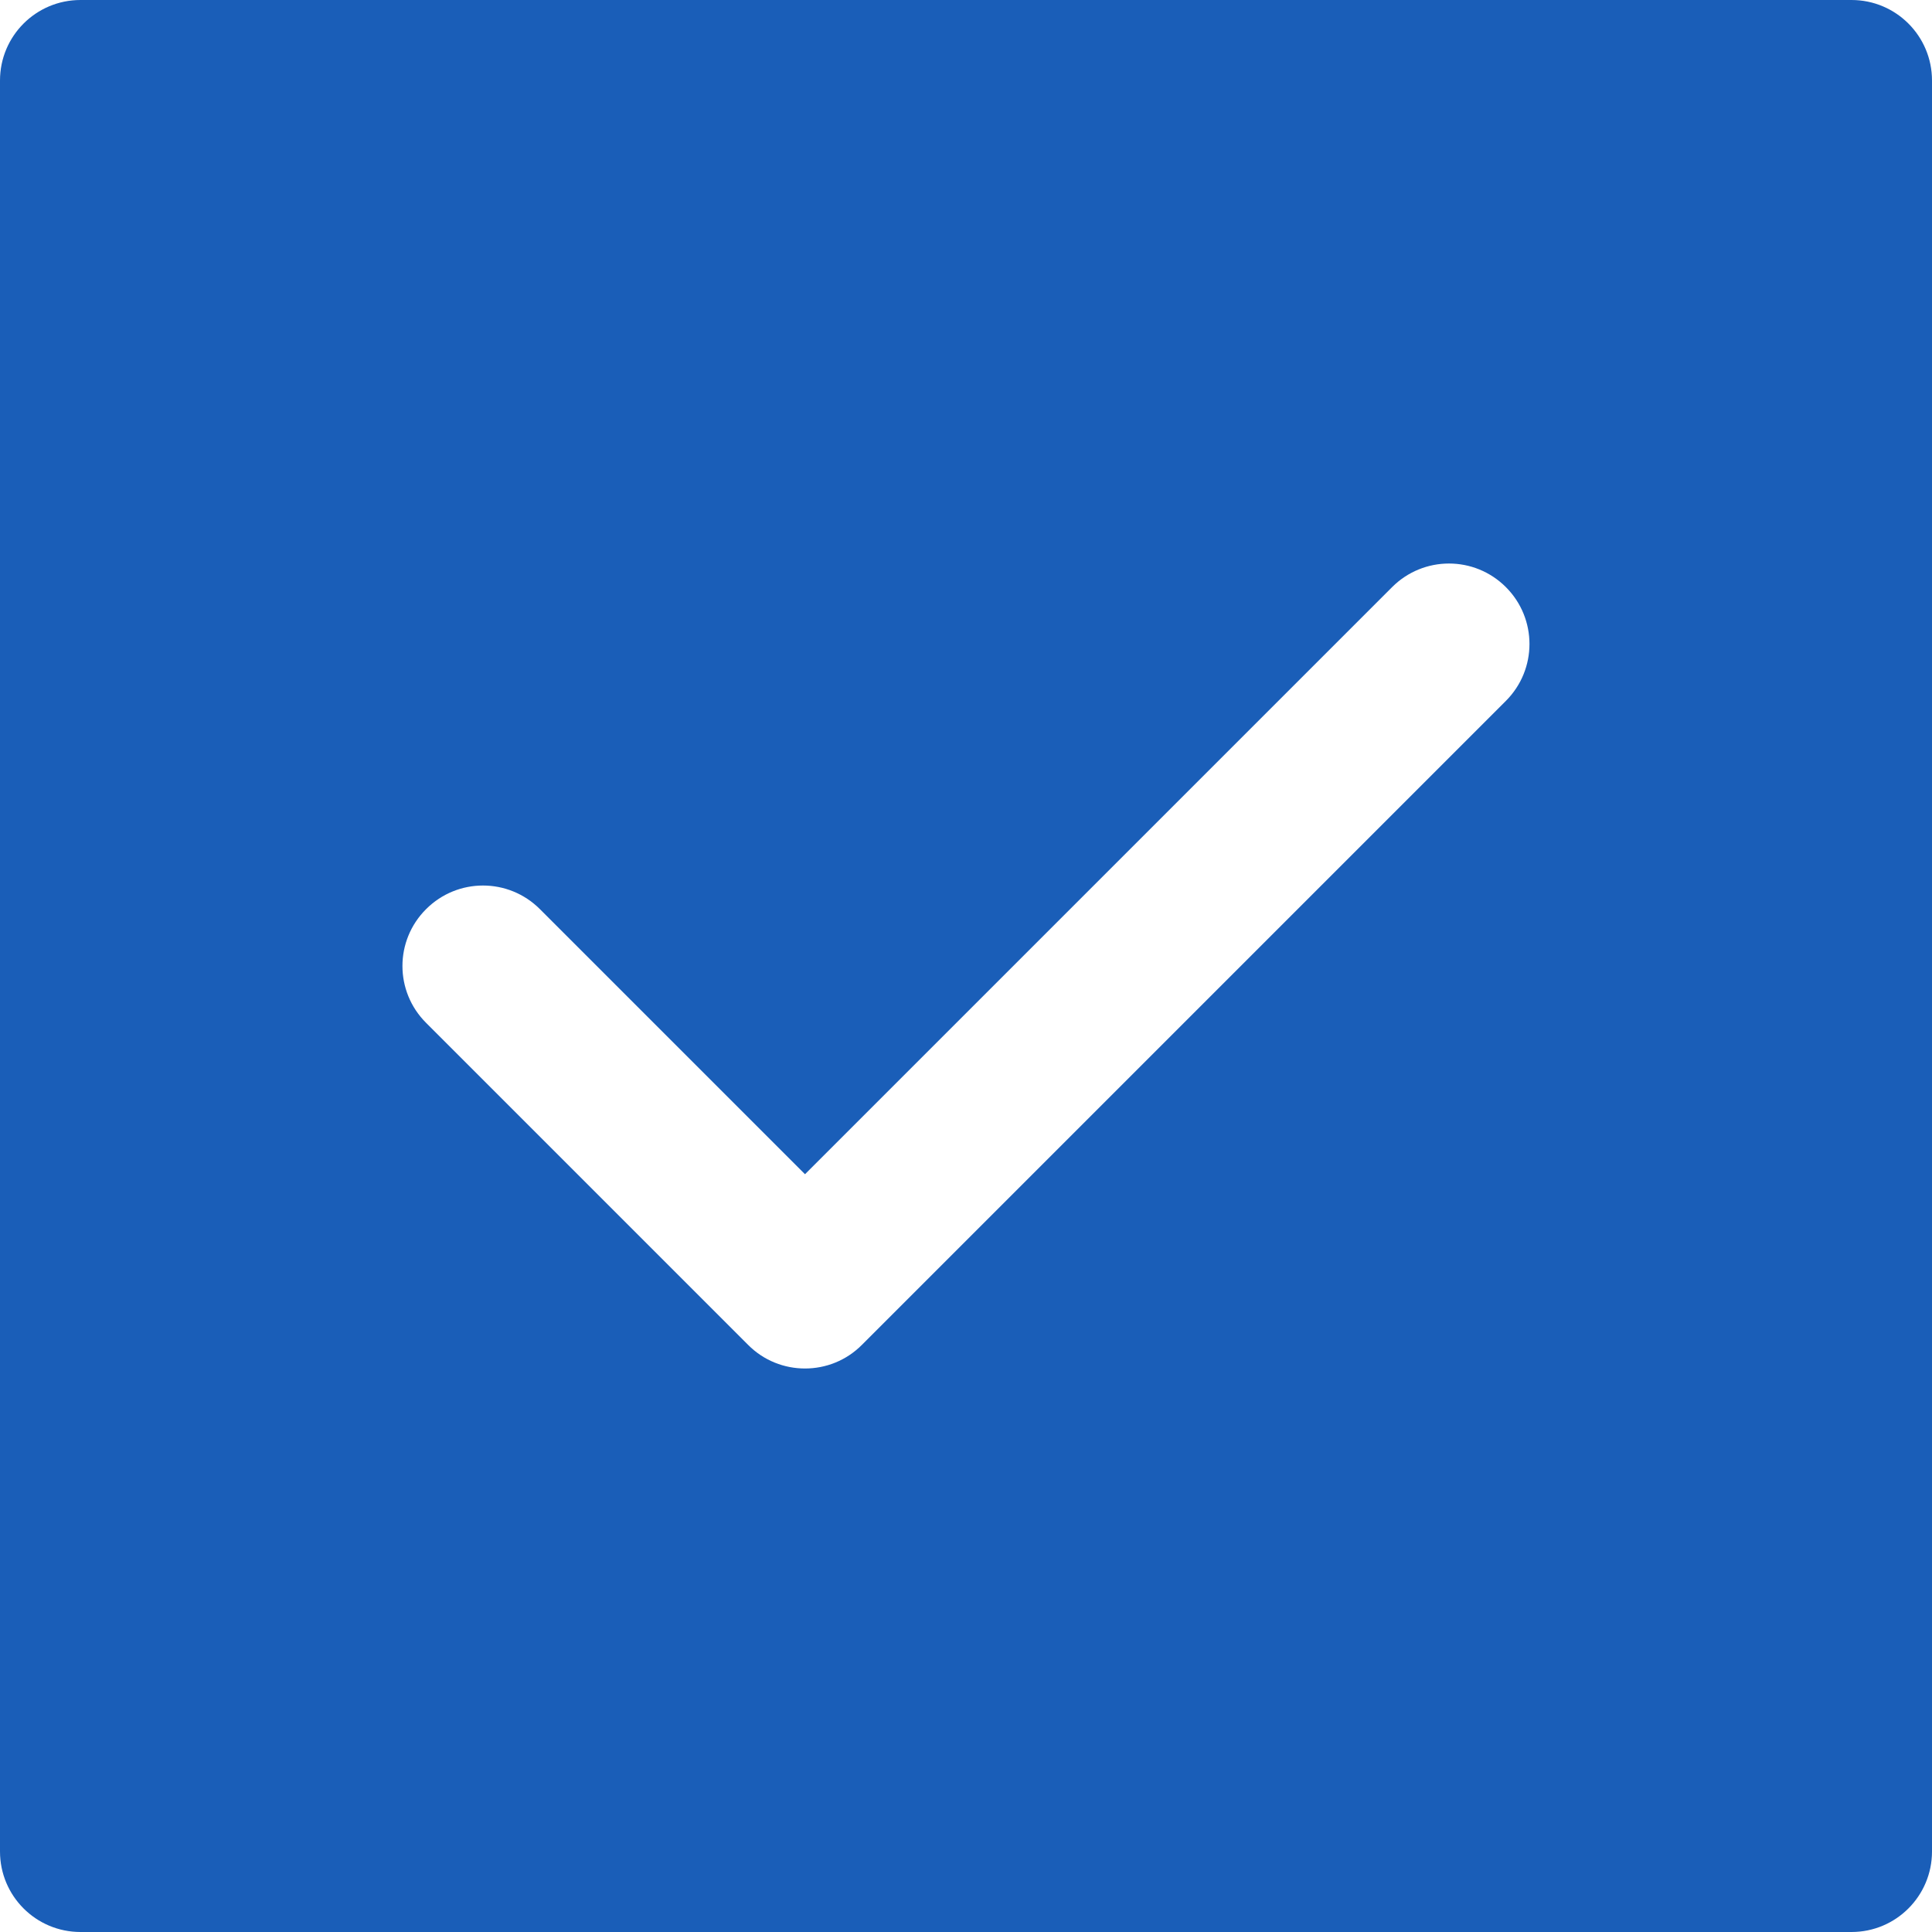
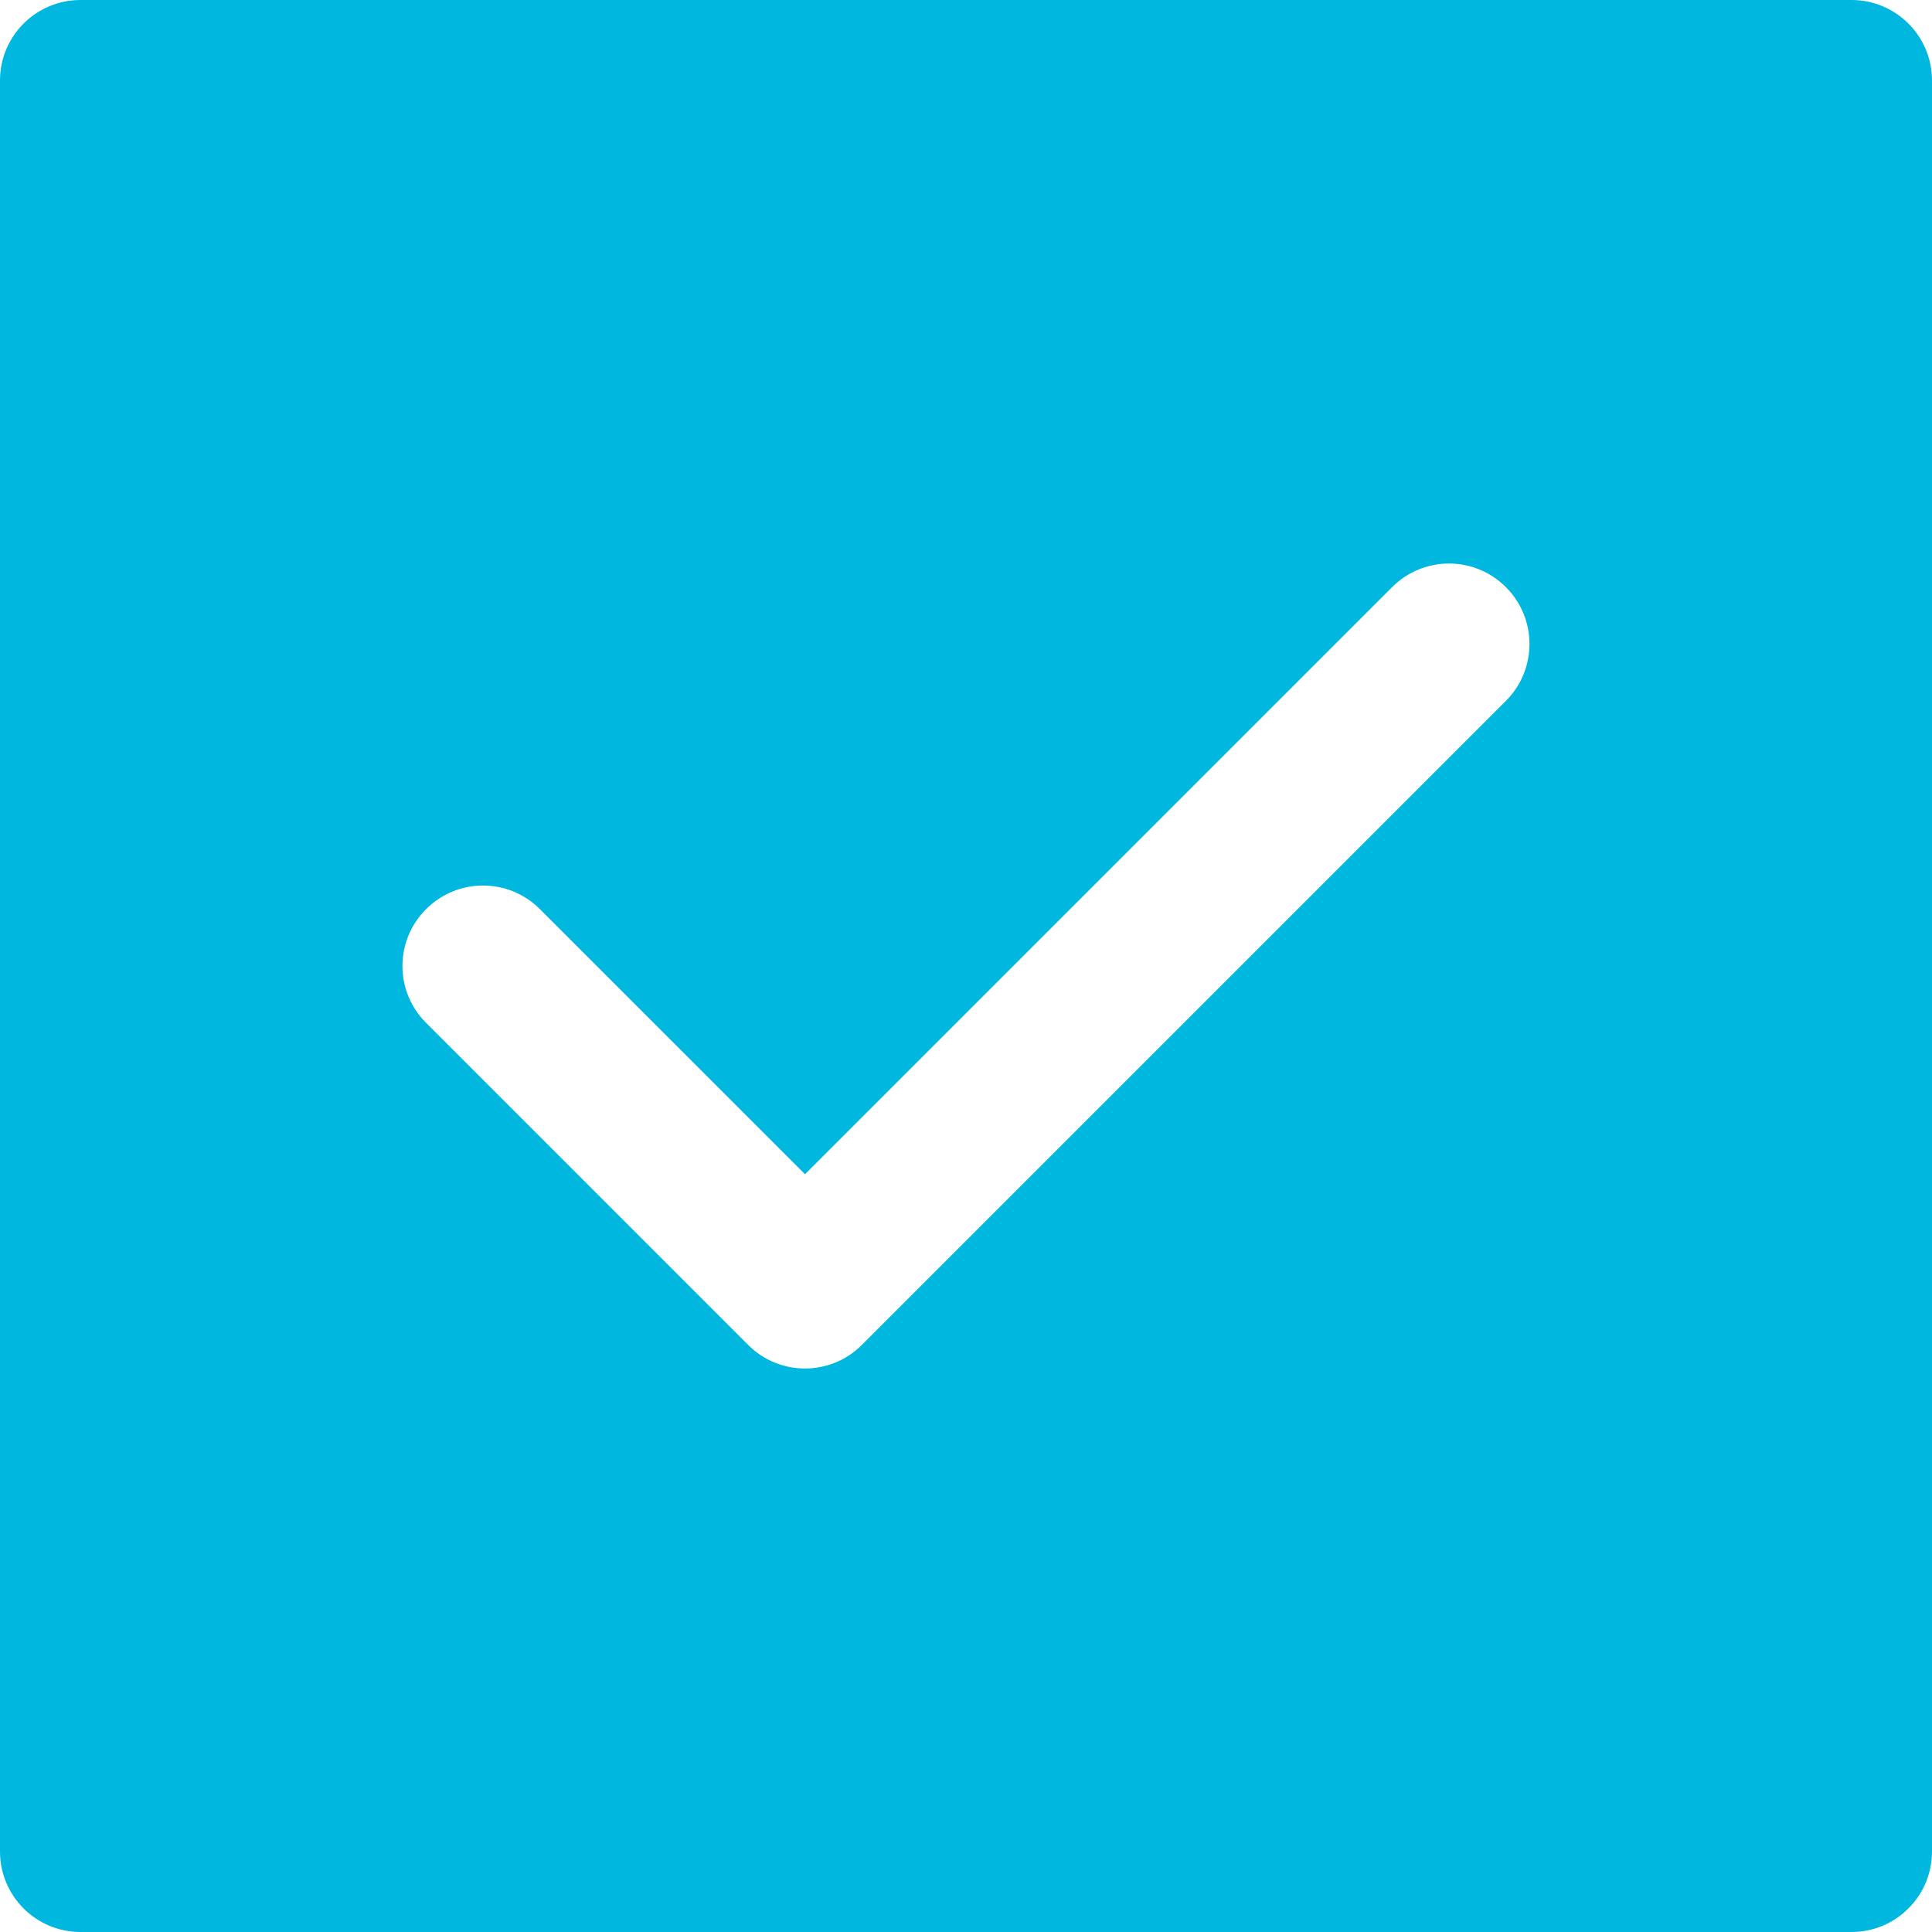
<svg xmlns="http://www.w3.org/2000/svg" width="18" height="18" viewBox="0 0 18 18">
  <g fill="none" fill-rule="evenodd">
    <path fill="#1A5EB8" d="M-18-382h320V895H-18z" />
    <path fill="#FFF" d="M-18-74h320V53H-18z" />
    <rect y="11" width="320" height="263" rx="2" fill="#FFF" transform="translate(-18 -238)" />
-     <path d="M14.03 6.53l-6 6c-.146.147-.338.22-.53.22s-.384-.073-.53-.22l-3-3c-.294-.293-.294-.767 0-1.06.293-.293.767-.293 1.06 0l2.47 2.47 5.47-5.47c.293-.293.767-.293 1.06 0 .293.293.293.767 0 1.06M17.25 0H.75C.335 0 0 .336 0 .75v16.5c0 .414.335.75.75.75h16.5c.415 0 .75-.336.75-.75V.75c0-.414-.335-.75-.75-.75" fill="#1A5EB8" />
+     <path d="M14.03 6.53l-6 6c-.146.147-.338.22-.53.22s-.384-.073-.53-.22l-3-3c-.294-.293-.294-.767 0-1.06.293-.293.767-.293 1.06 0l2.47 2.47 5.47-5.47c.293-.293.767-.293 1.06 0 .293.293.293.767 0 1.06M17.25 0H.75C.335 0 0 .336 0 .75v16.5c0 .414.335.75.75.75h16.5c.415 0 .75-.336.75-.75V.75c0-.414-.335-.75-.75-.75" fill="#00b7e0" />
  </g>
</svg>
